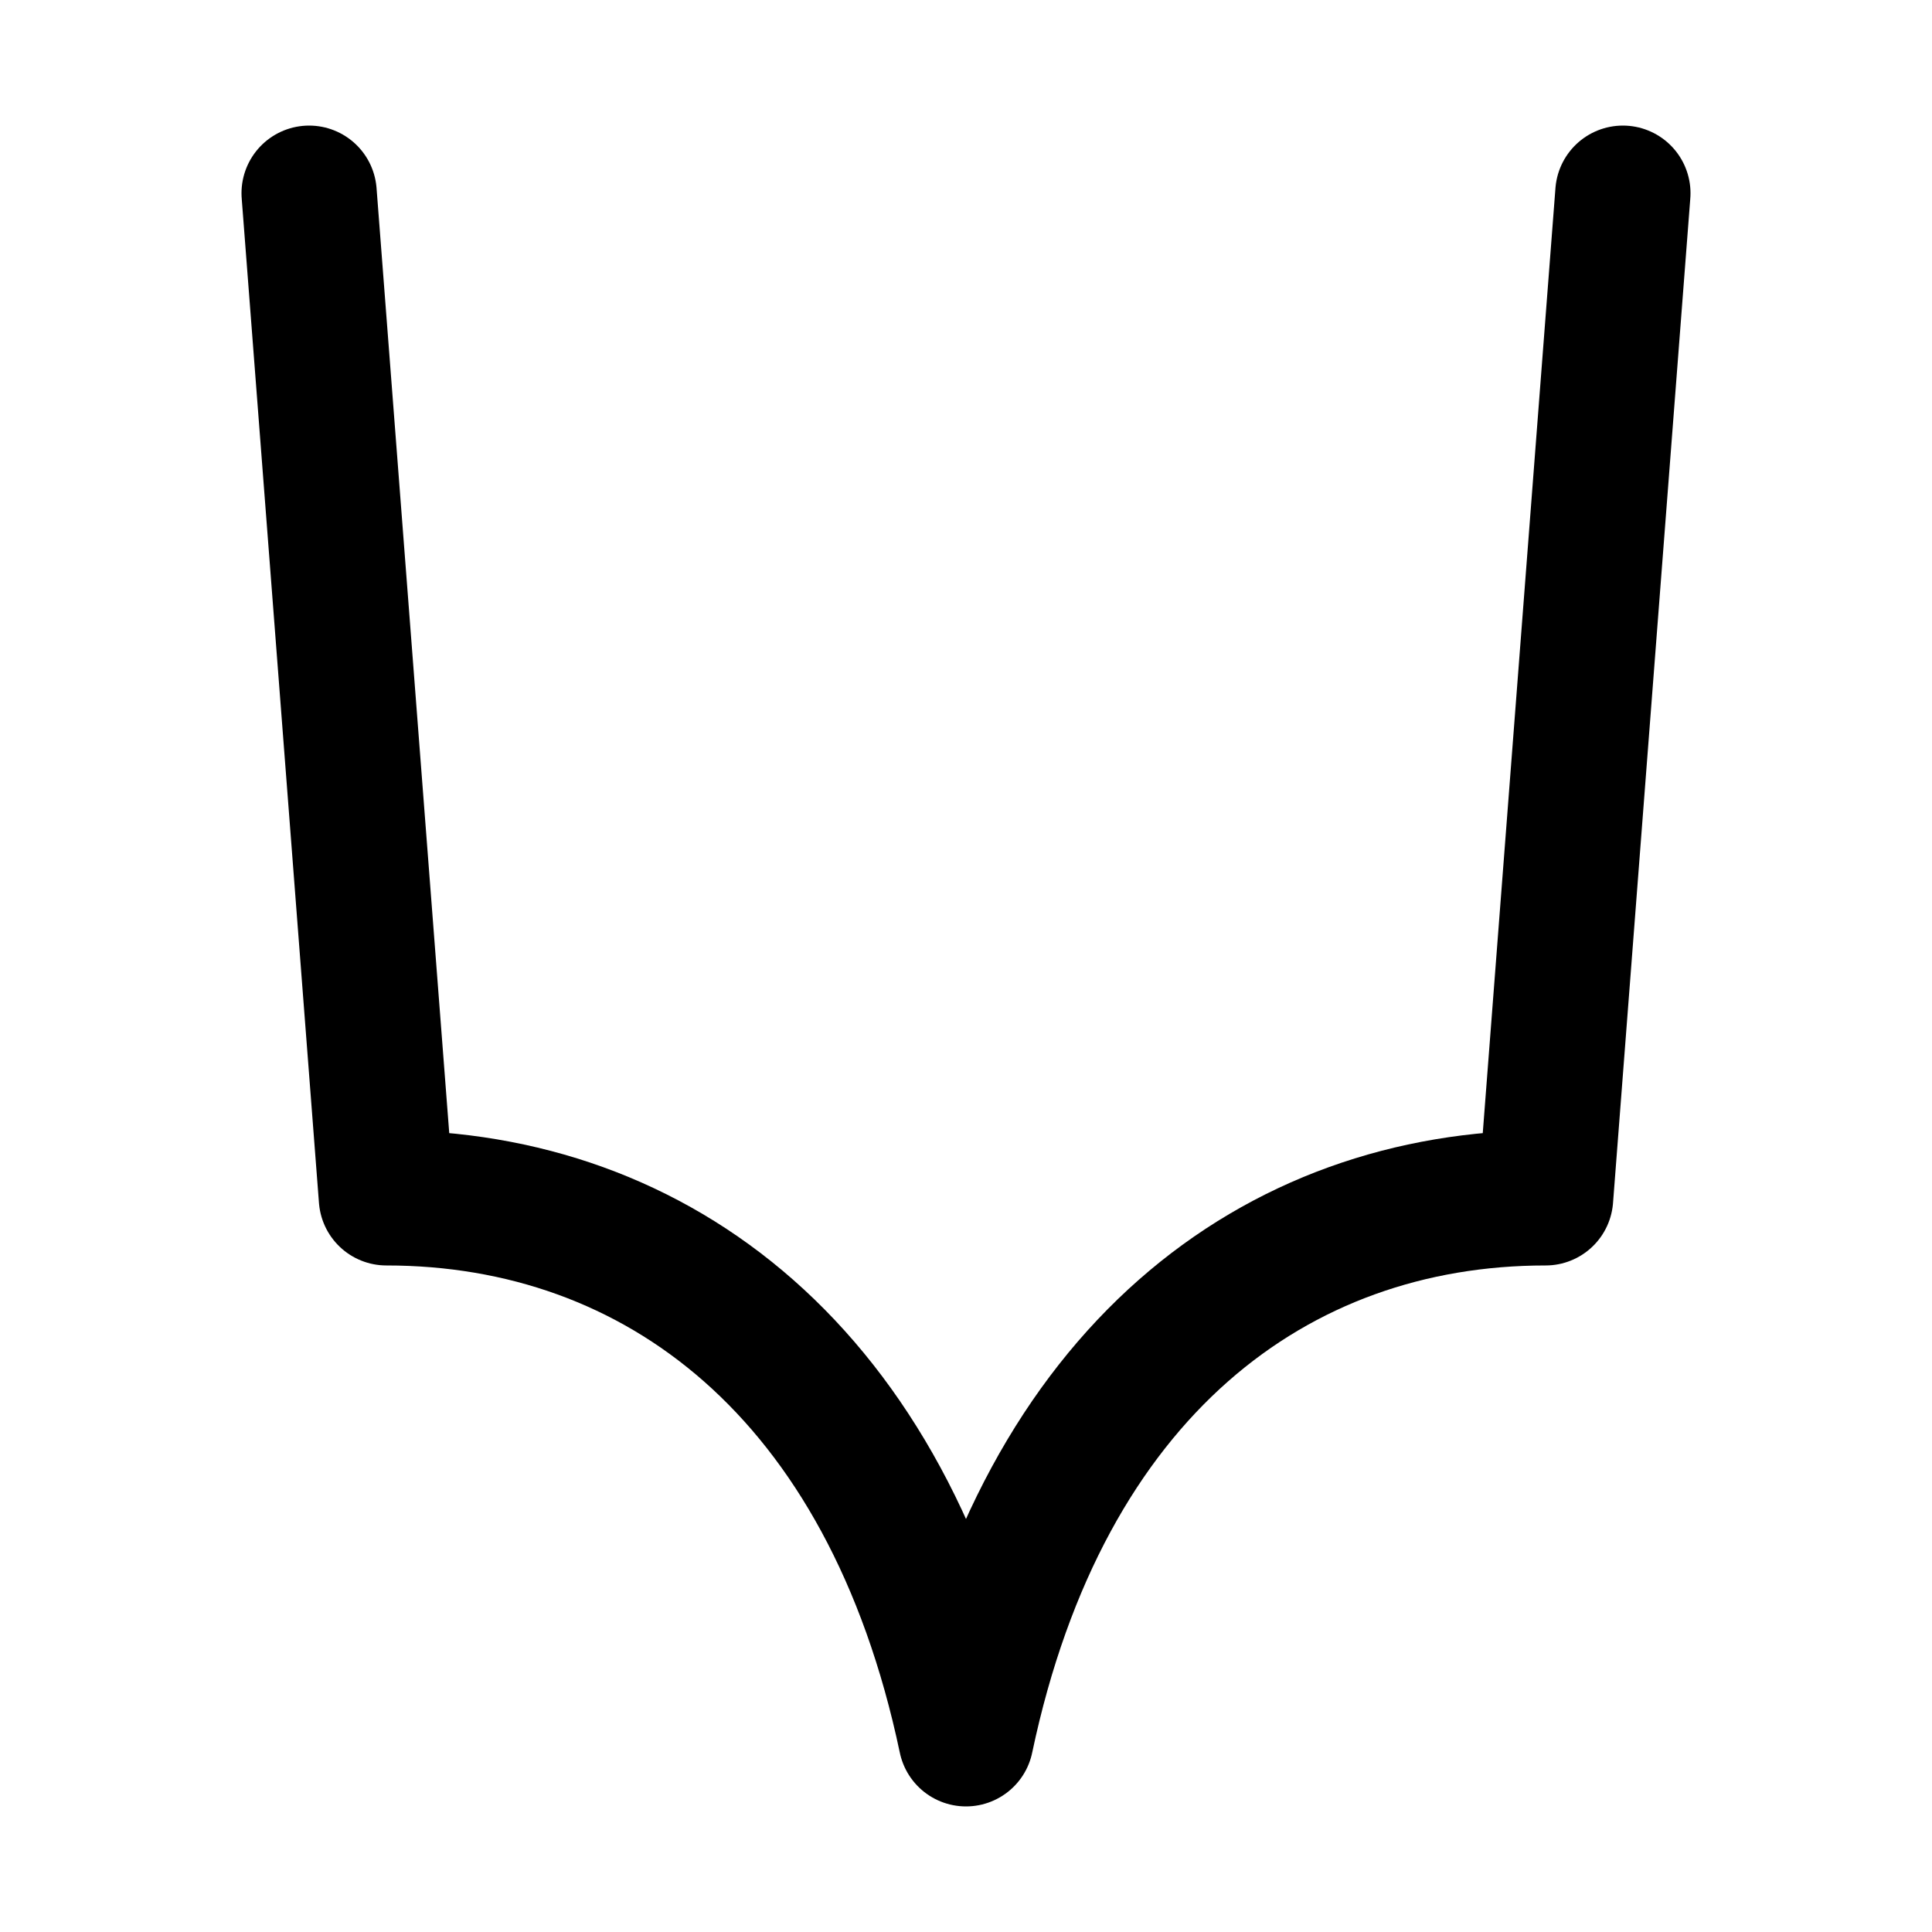
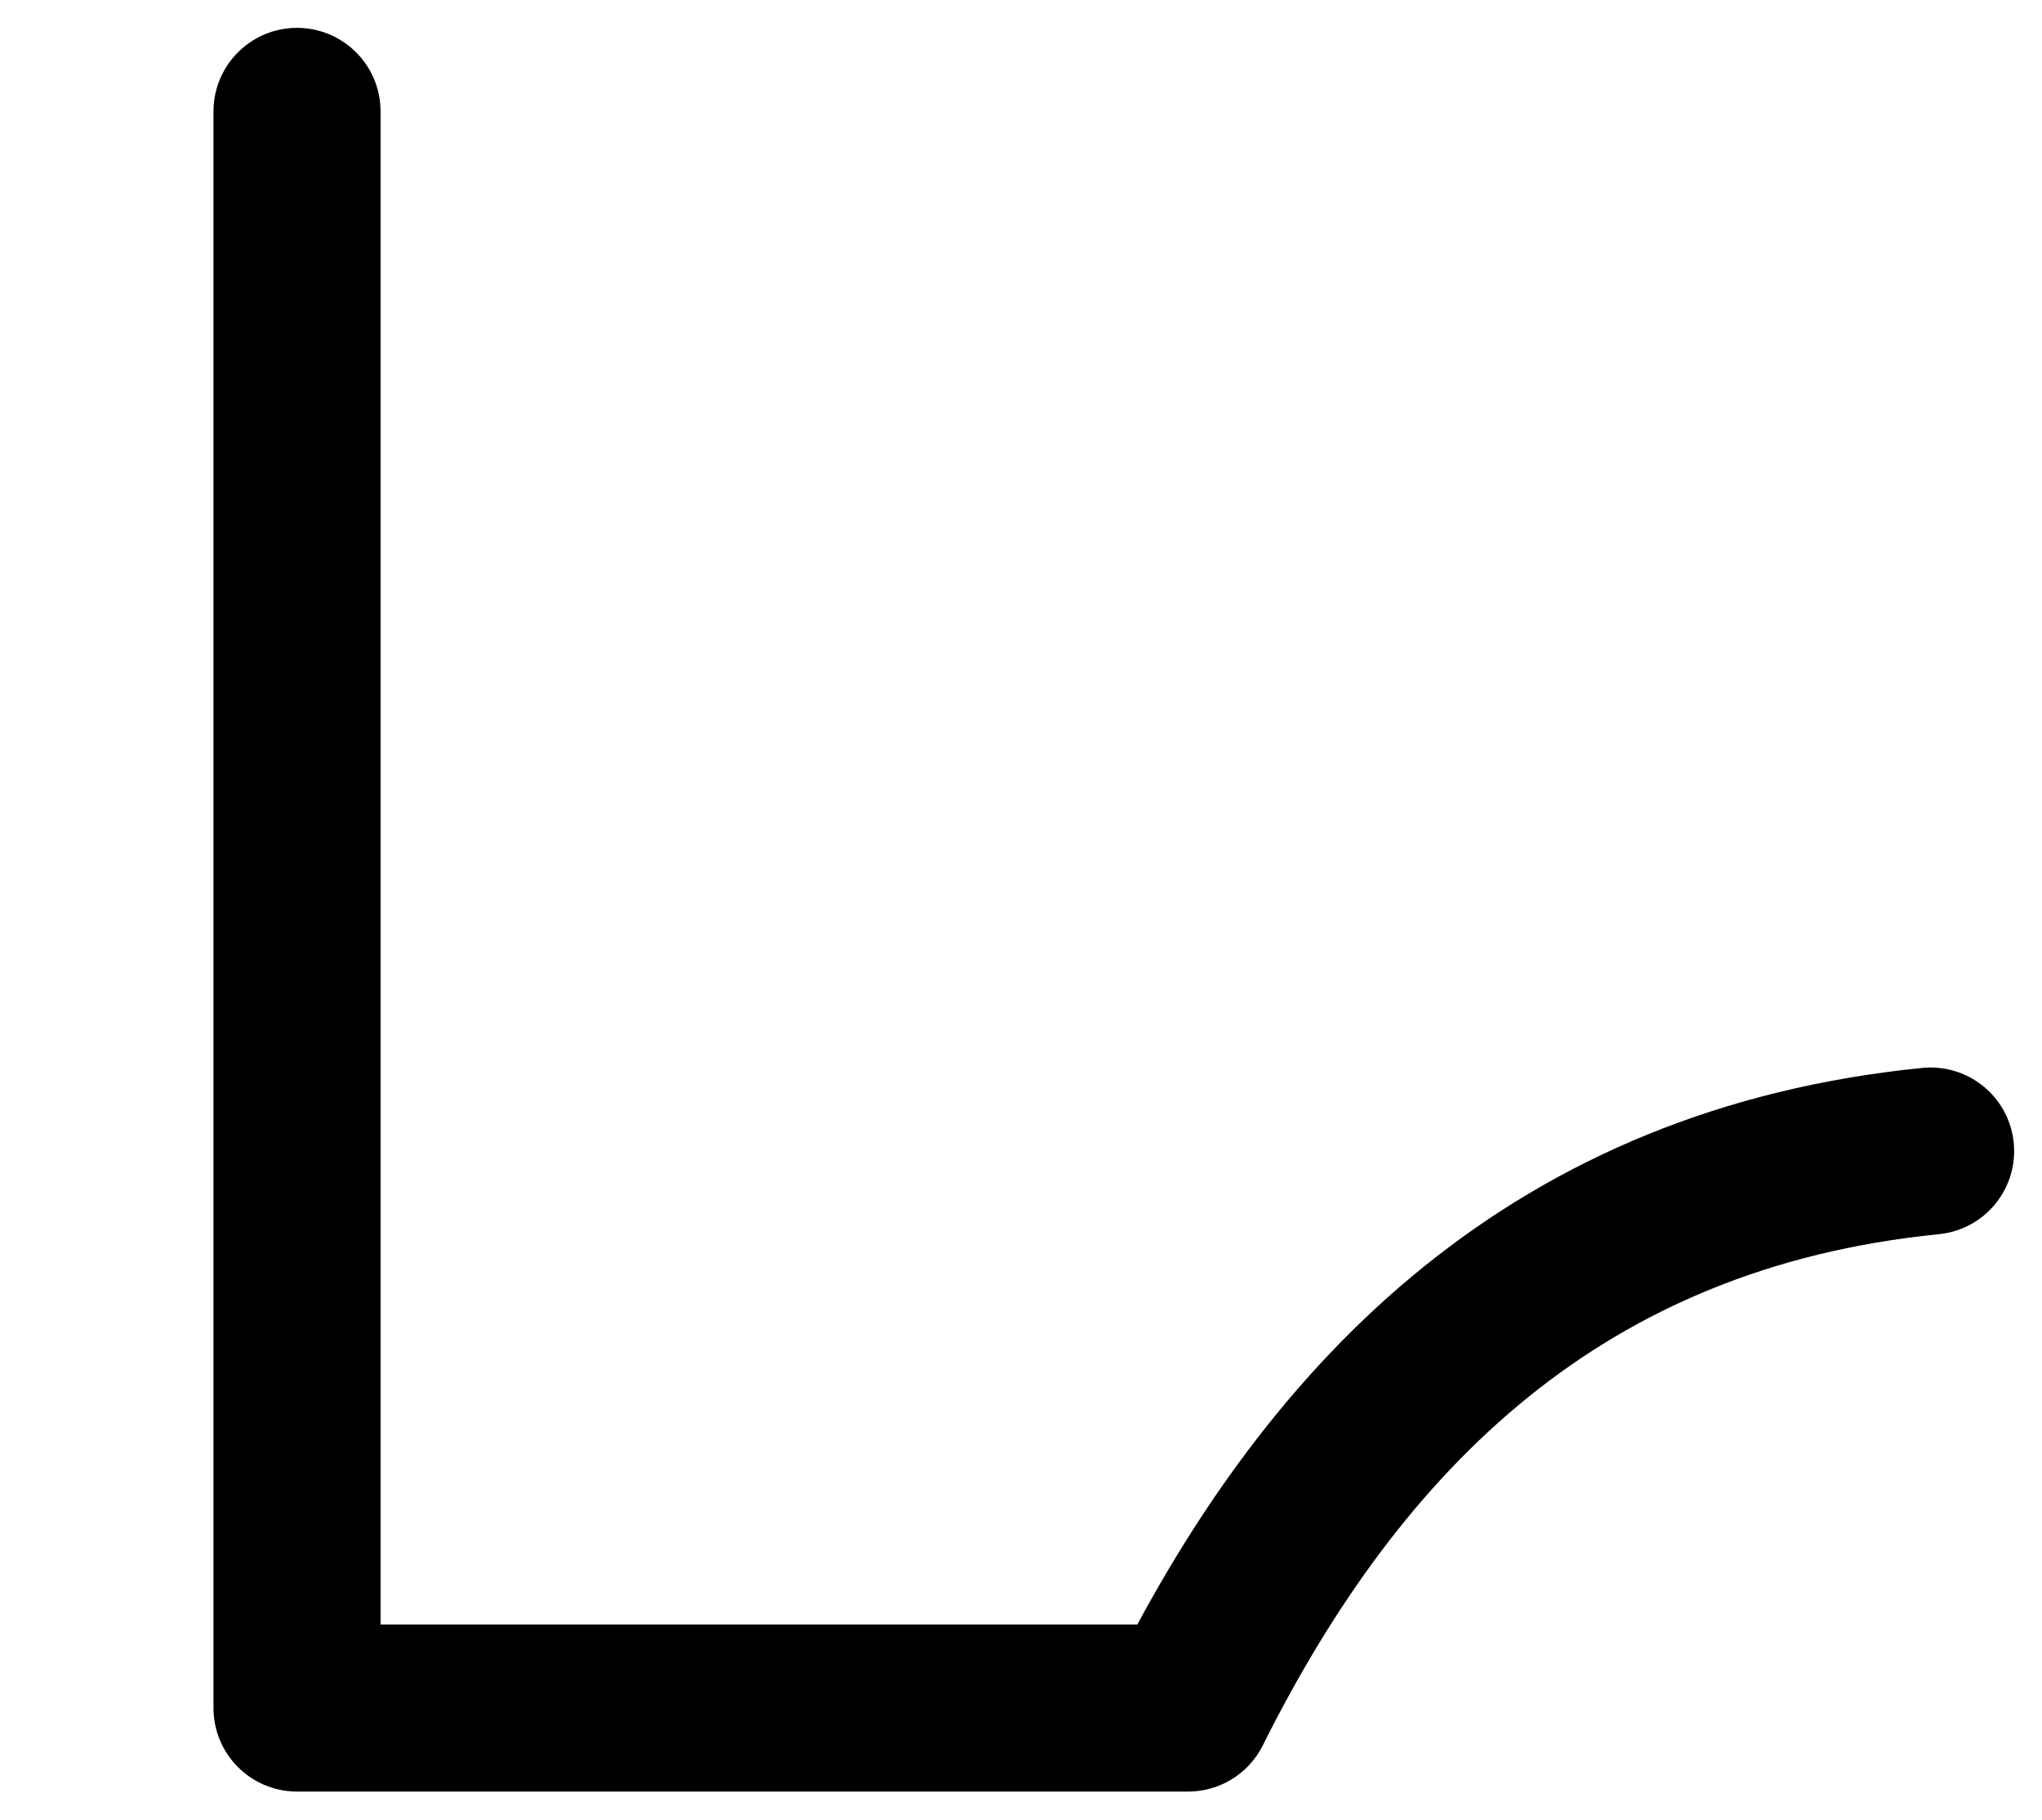
- <svg xmlns="http://www.w3.org/2000/svg" viewBox="0 0 100 100" fill="none">
-   <path d="M16 10 L20 62 C34 62 46 71 50 90 C54 71 66 62 80 62 L84 10" stroke="currentColor" stroke-width="7" stroke-linecap="round" stroke-linejoin="round" />
+ <svg xmlns="http://www.w3.org/2000/svg" viewBox="-6 -6 110 98" fill="none">
+   <path d="M10 0 L10 86 L58 86 C66 70 78 58 98 56" stroke="currentColor" stroke-width="9" stroke-linecap="round" stroke-linejoin="round" />
</svg>
